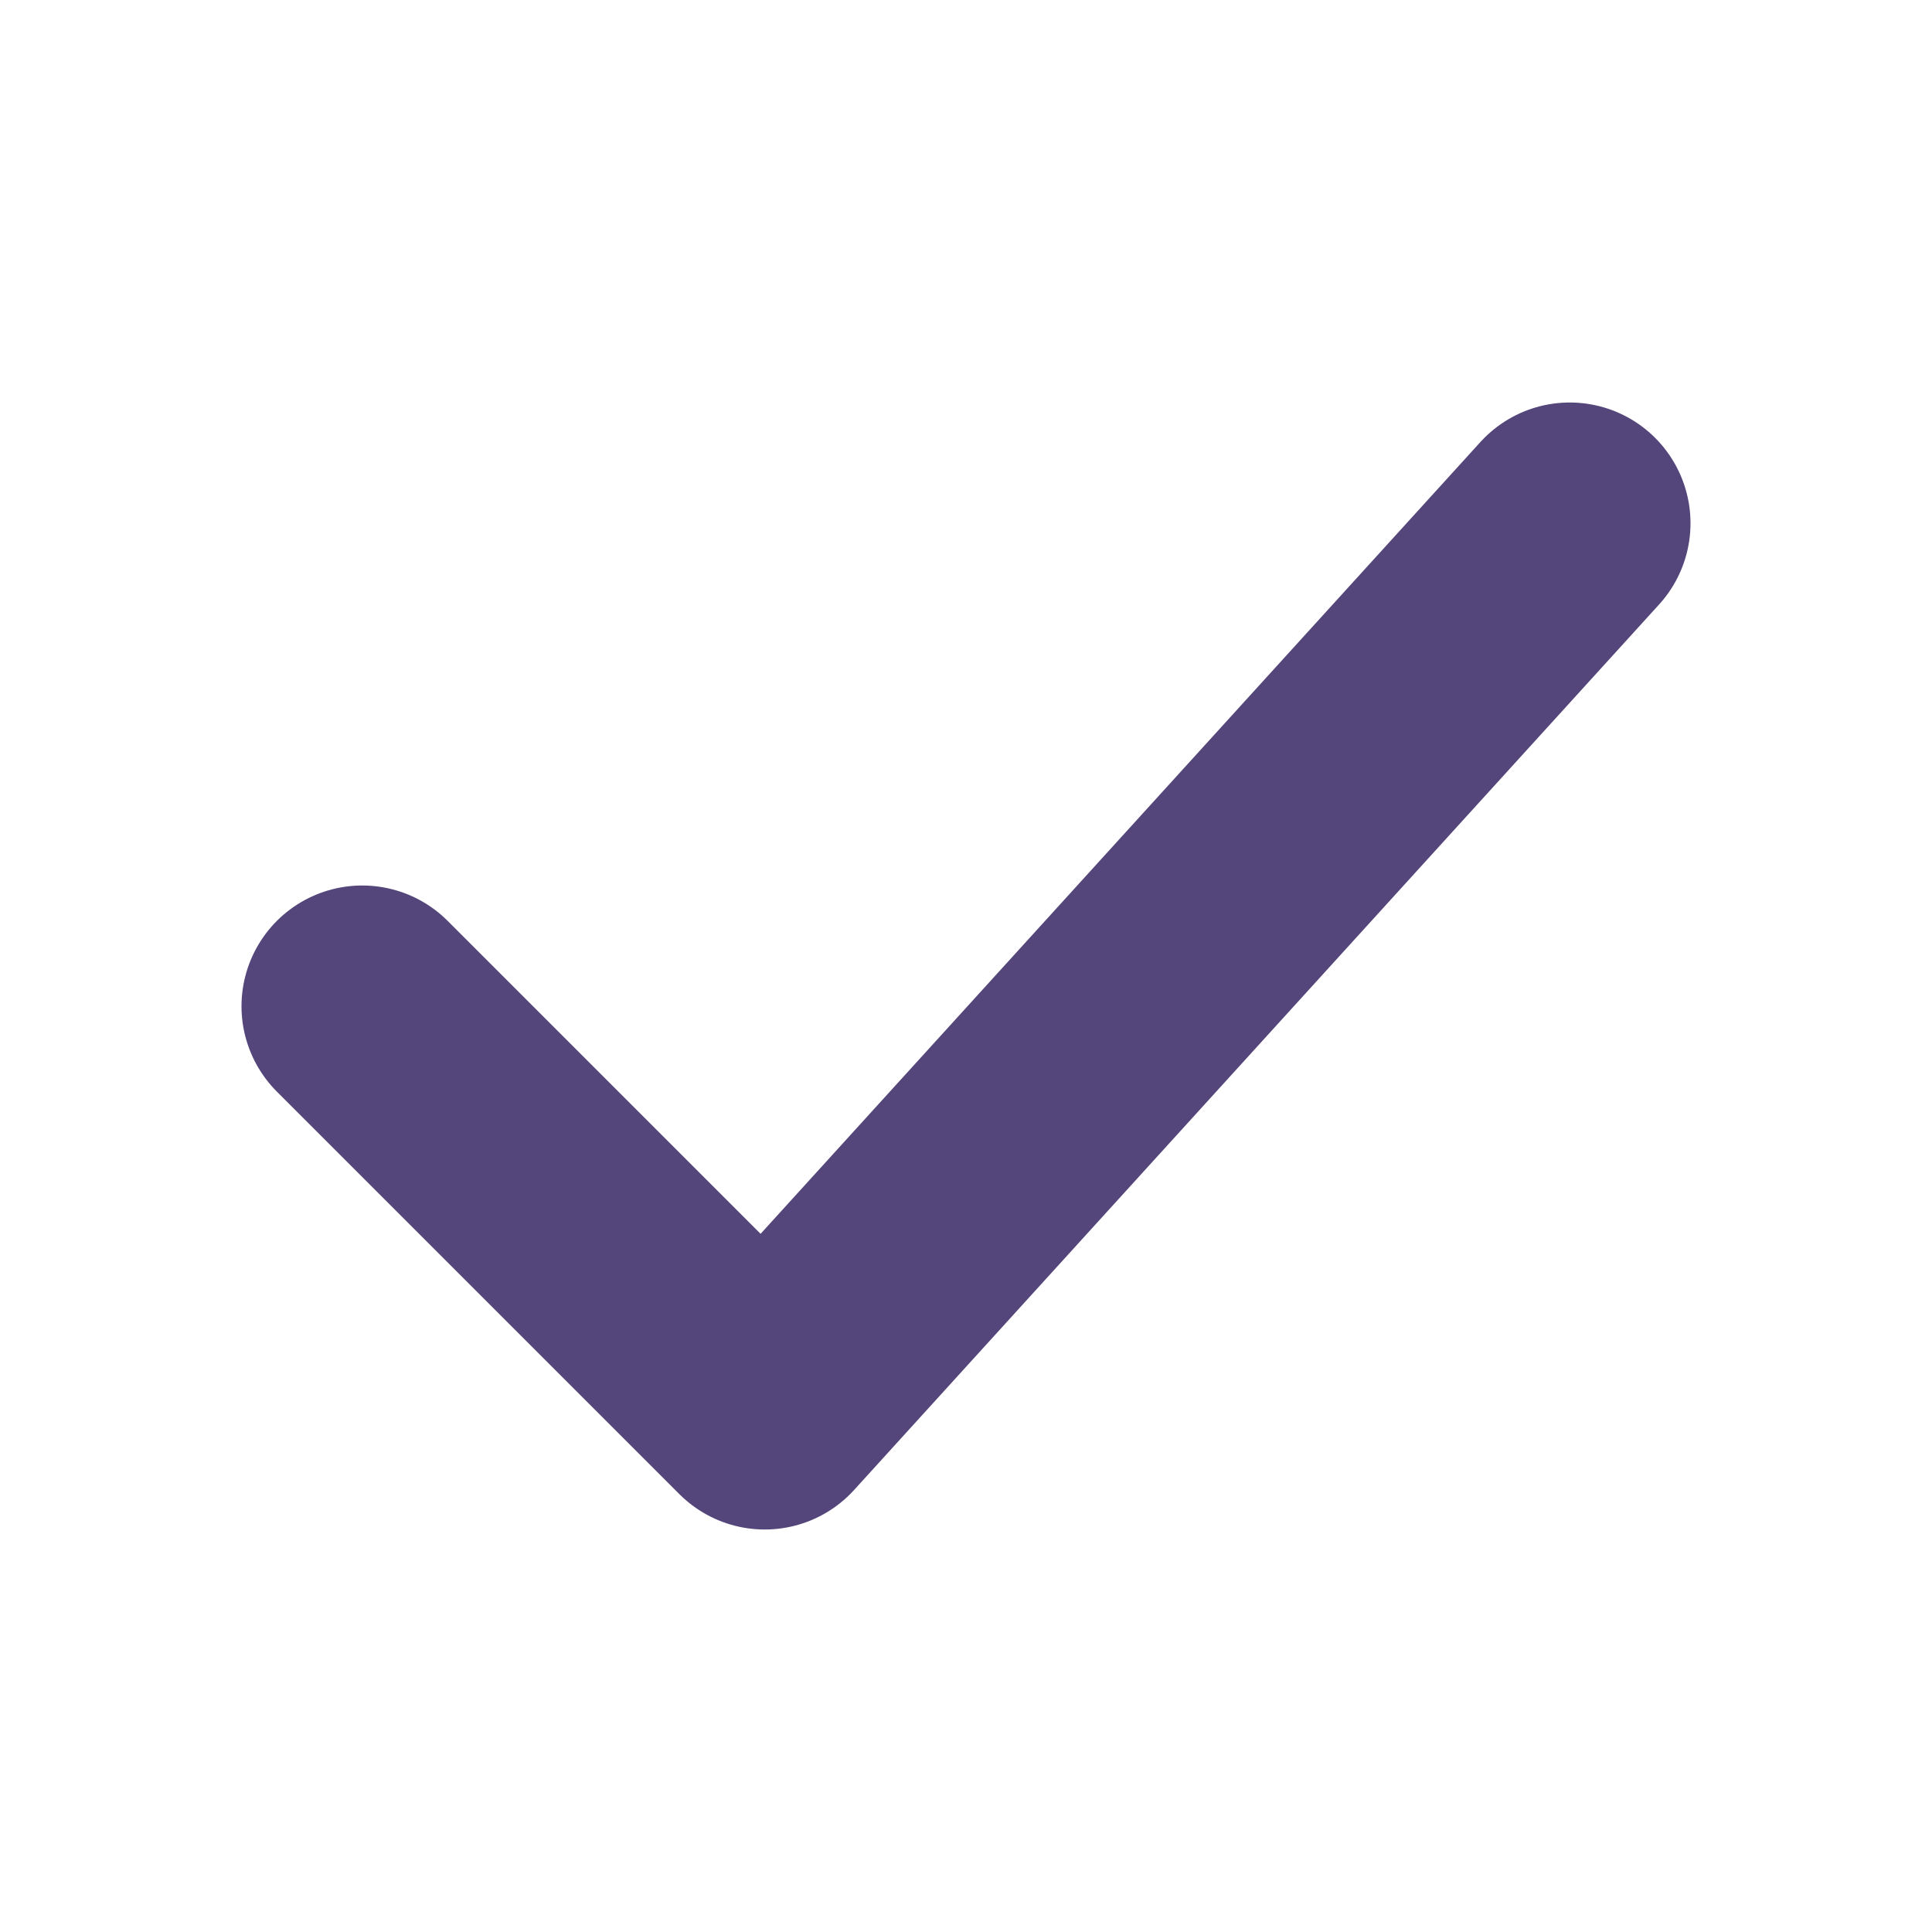
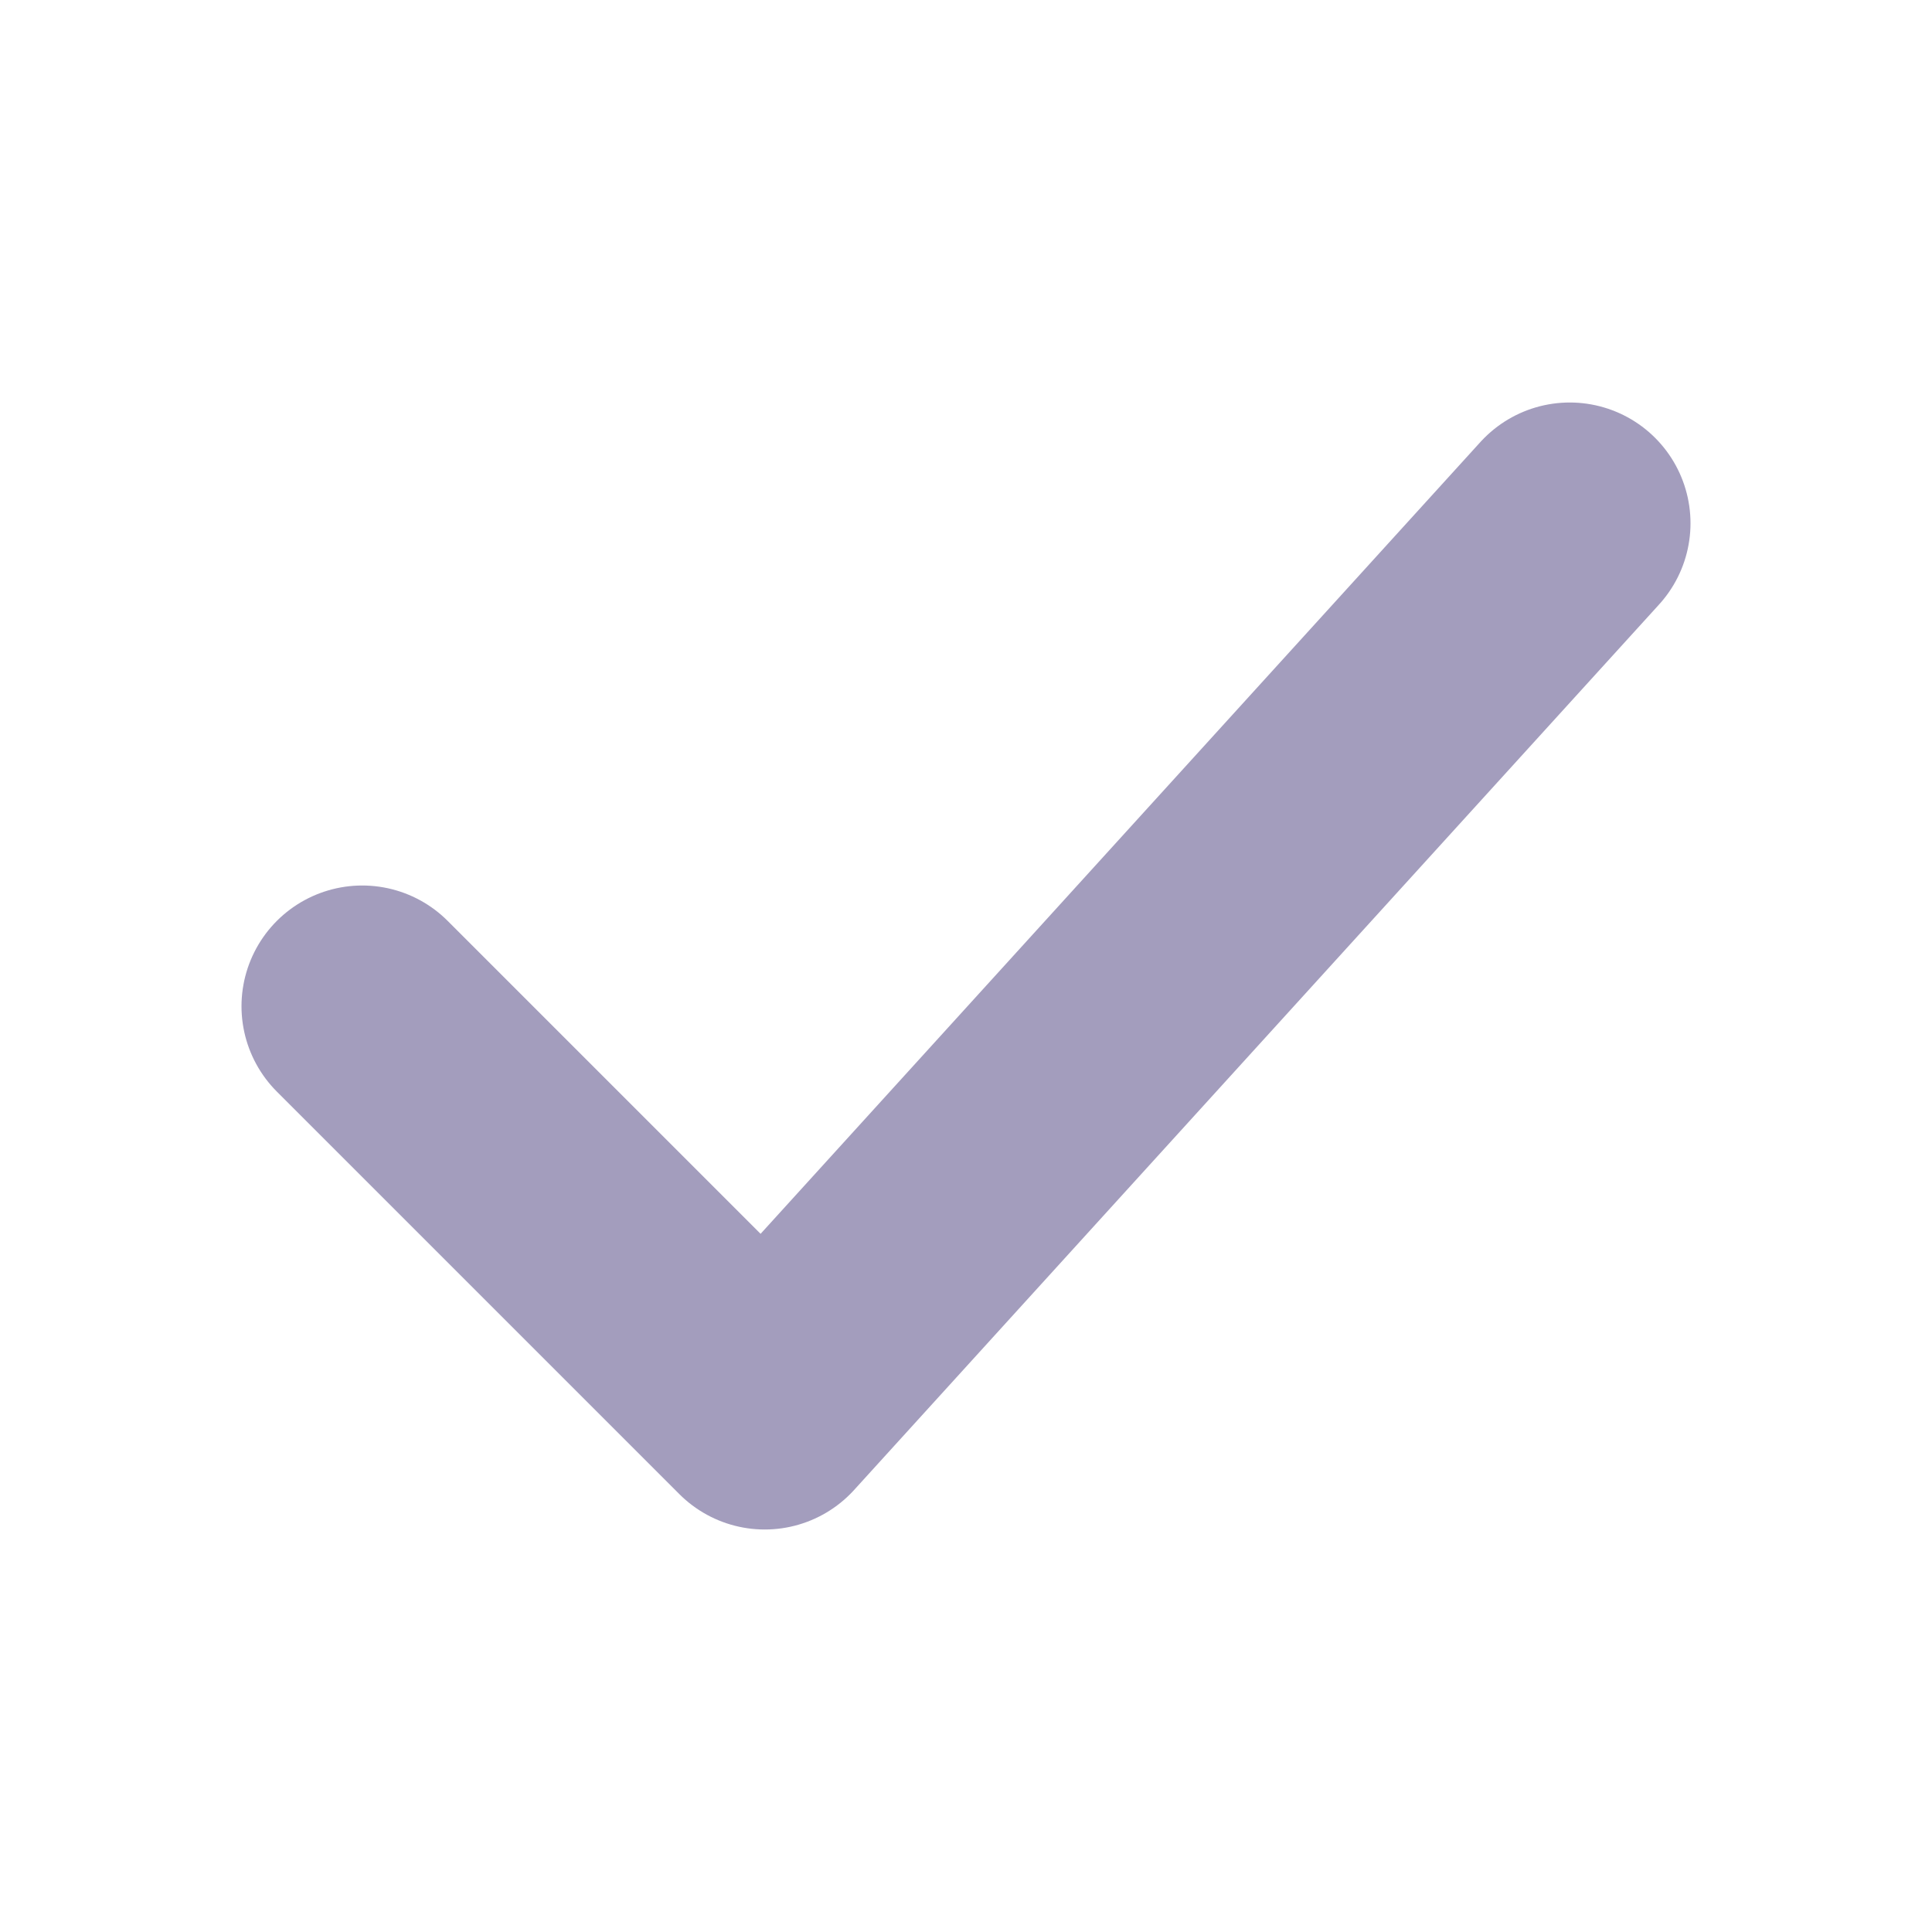
- <svg xmlns="http://www.w3.org/2000/svg" viewBox="0 0 24 24" fill="none" stroke="#54457a" stroke-width="3" stroke-linecap="round" stroke-linejoin="round" aria-hidden="true">
+ <svg xmlns="http://www.w3.org/2000/svg" viewBox="0 0 24 24" fill="none" stroke="#a39dbd" stroke-width="3" stroke-linecap="round" stroke-linejoin="round" aria-hidden="true">
  <path d="M4.5 12.5l5 5 10-11" />
</svg>
